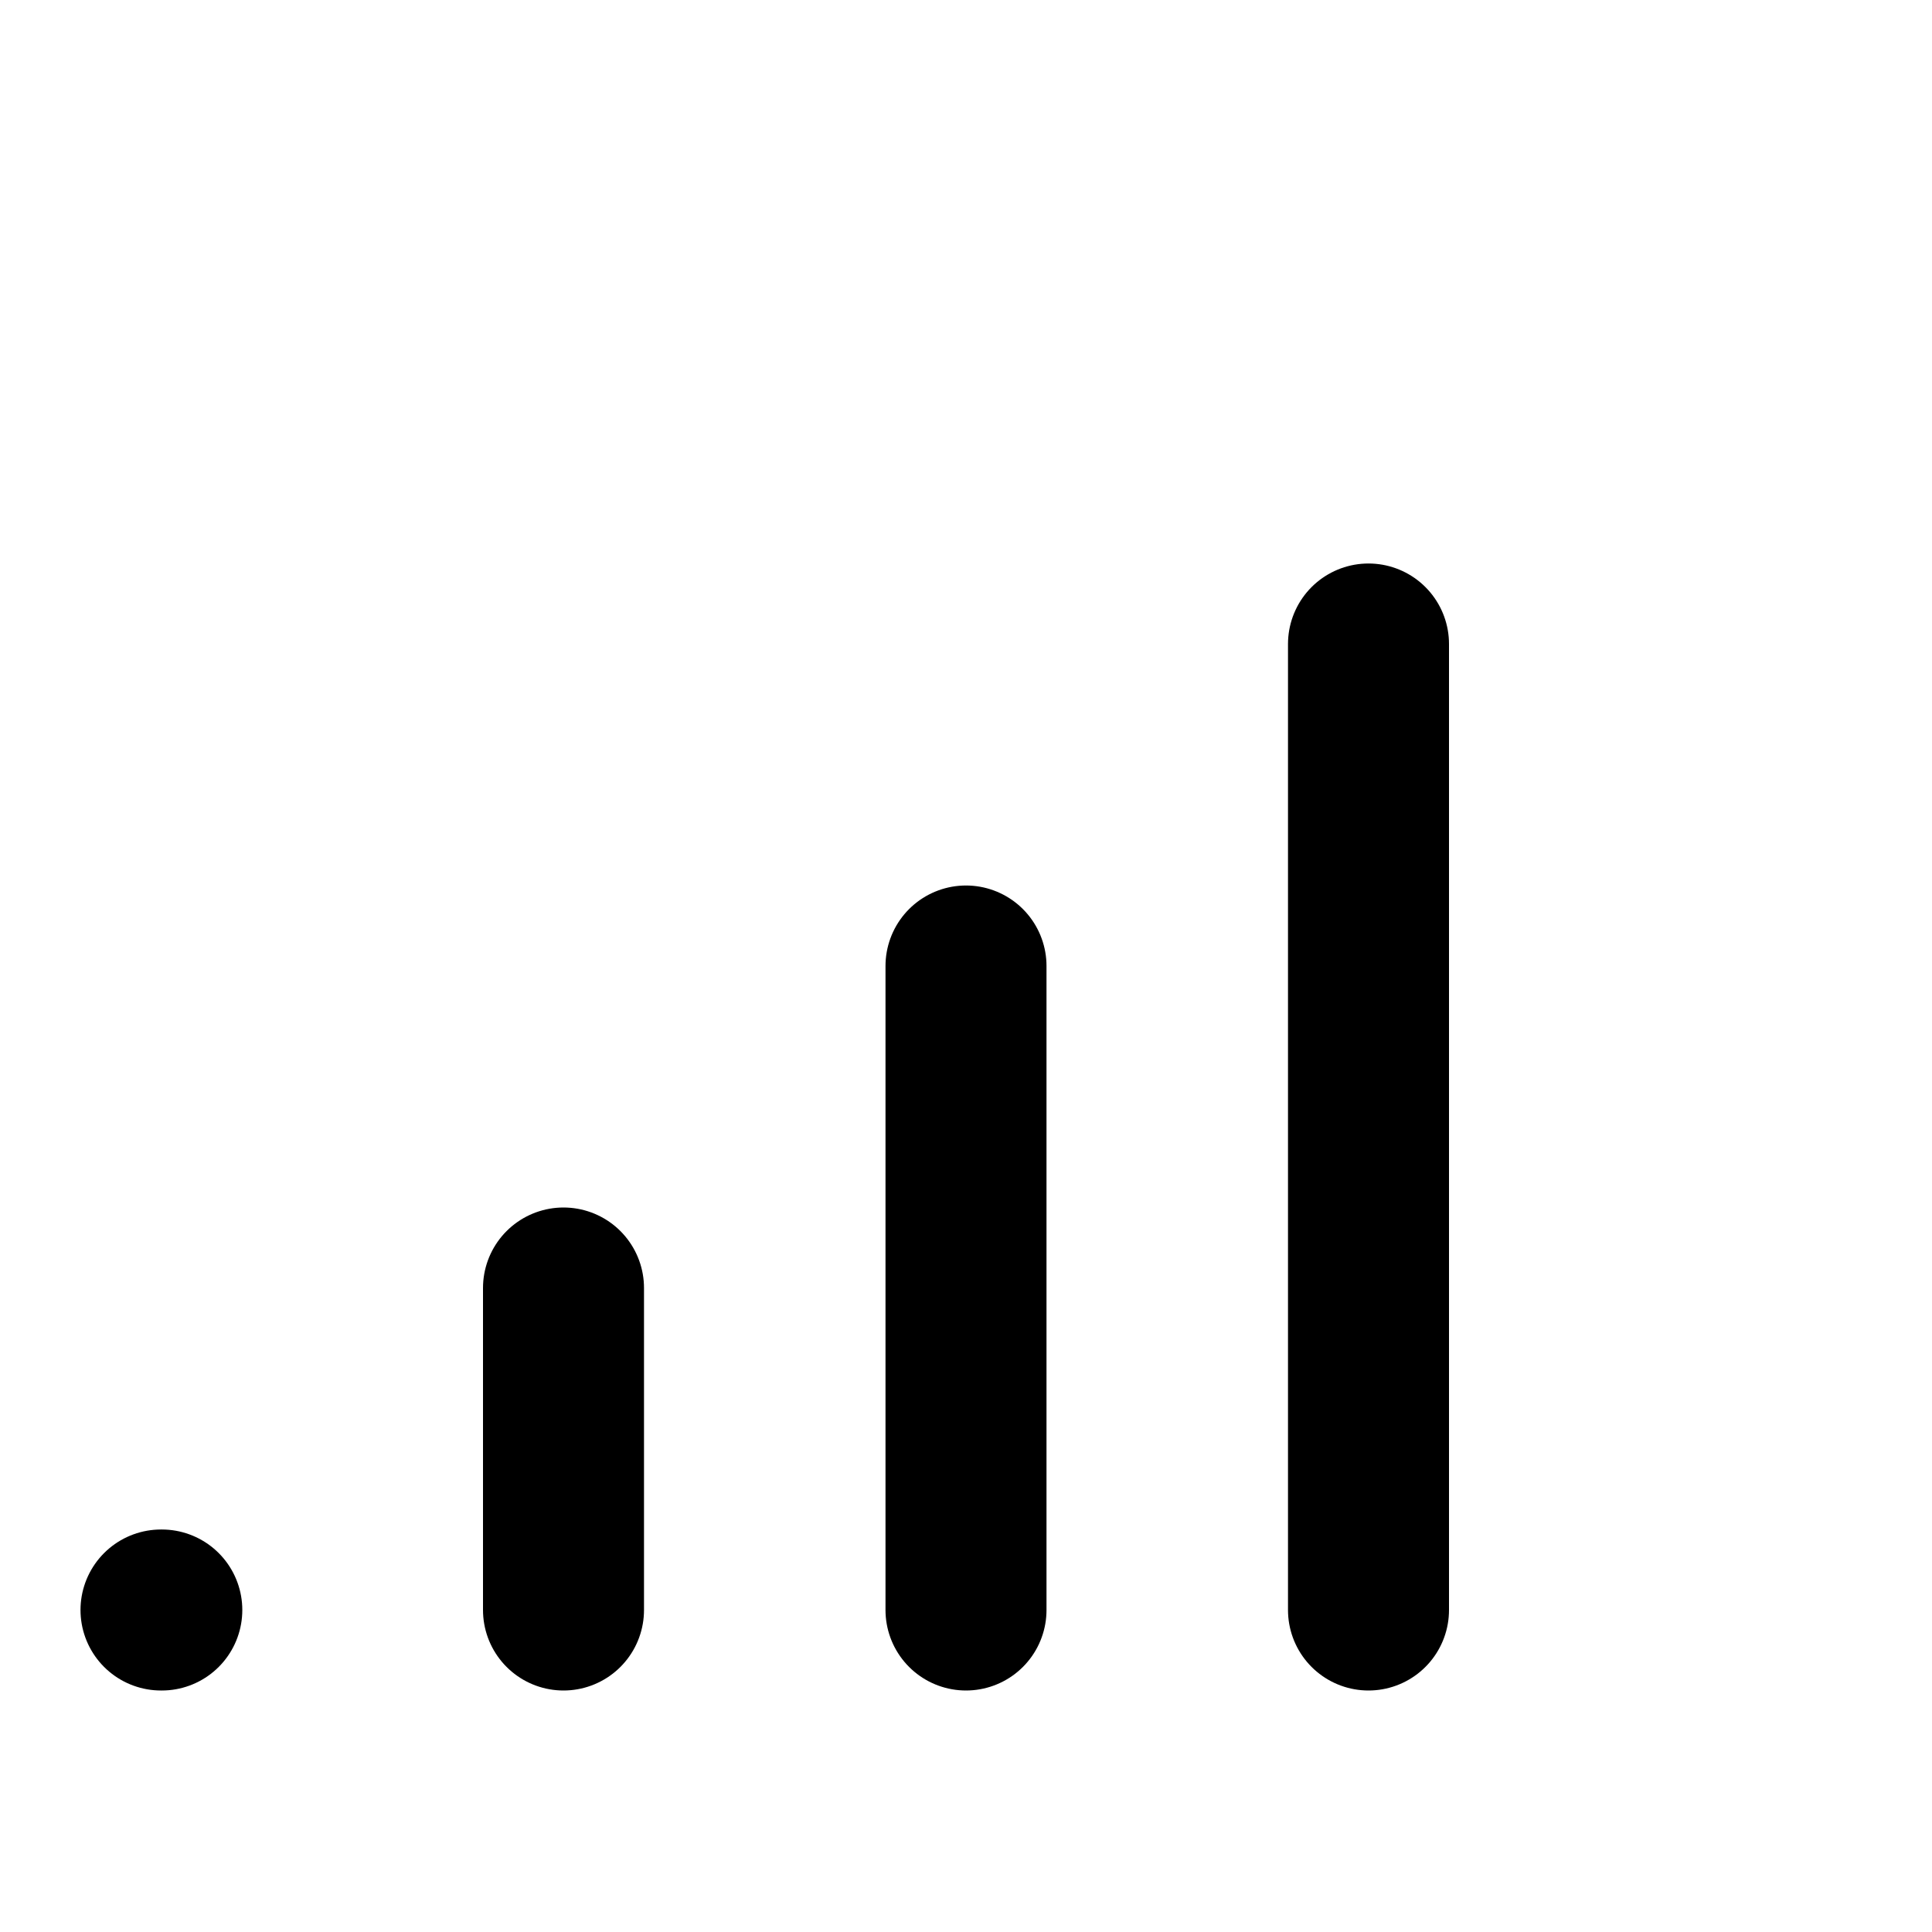
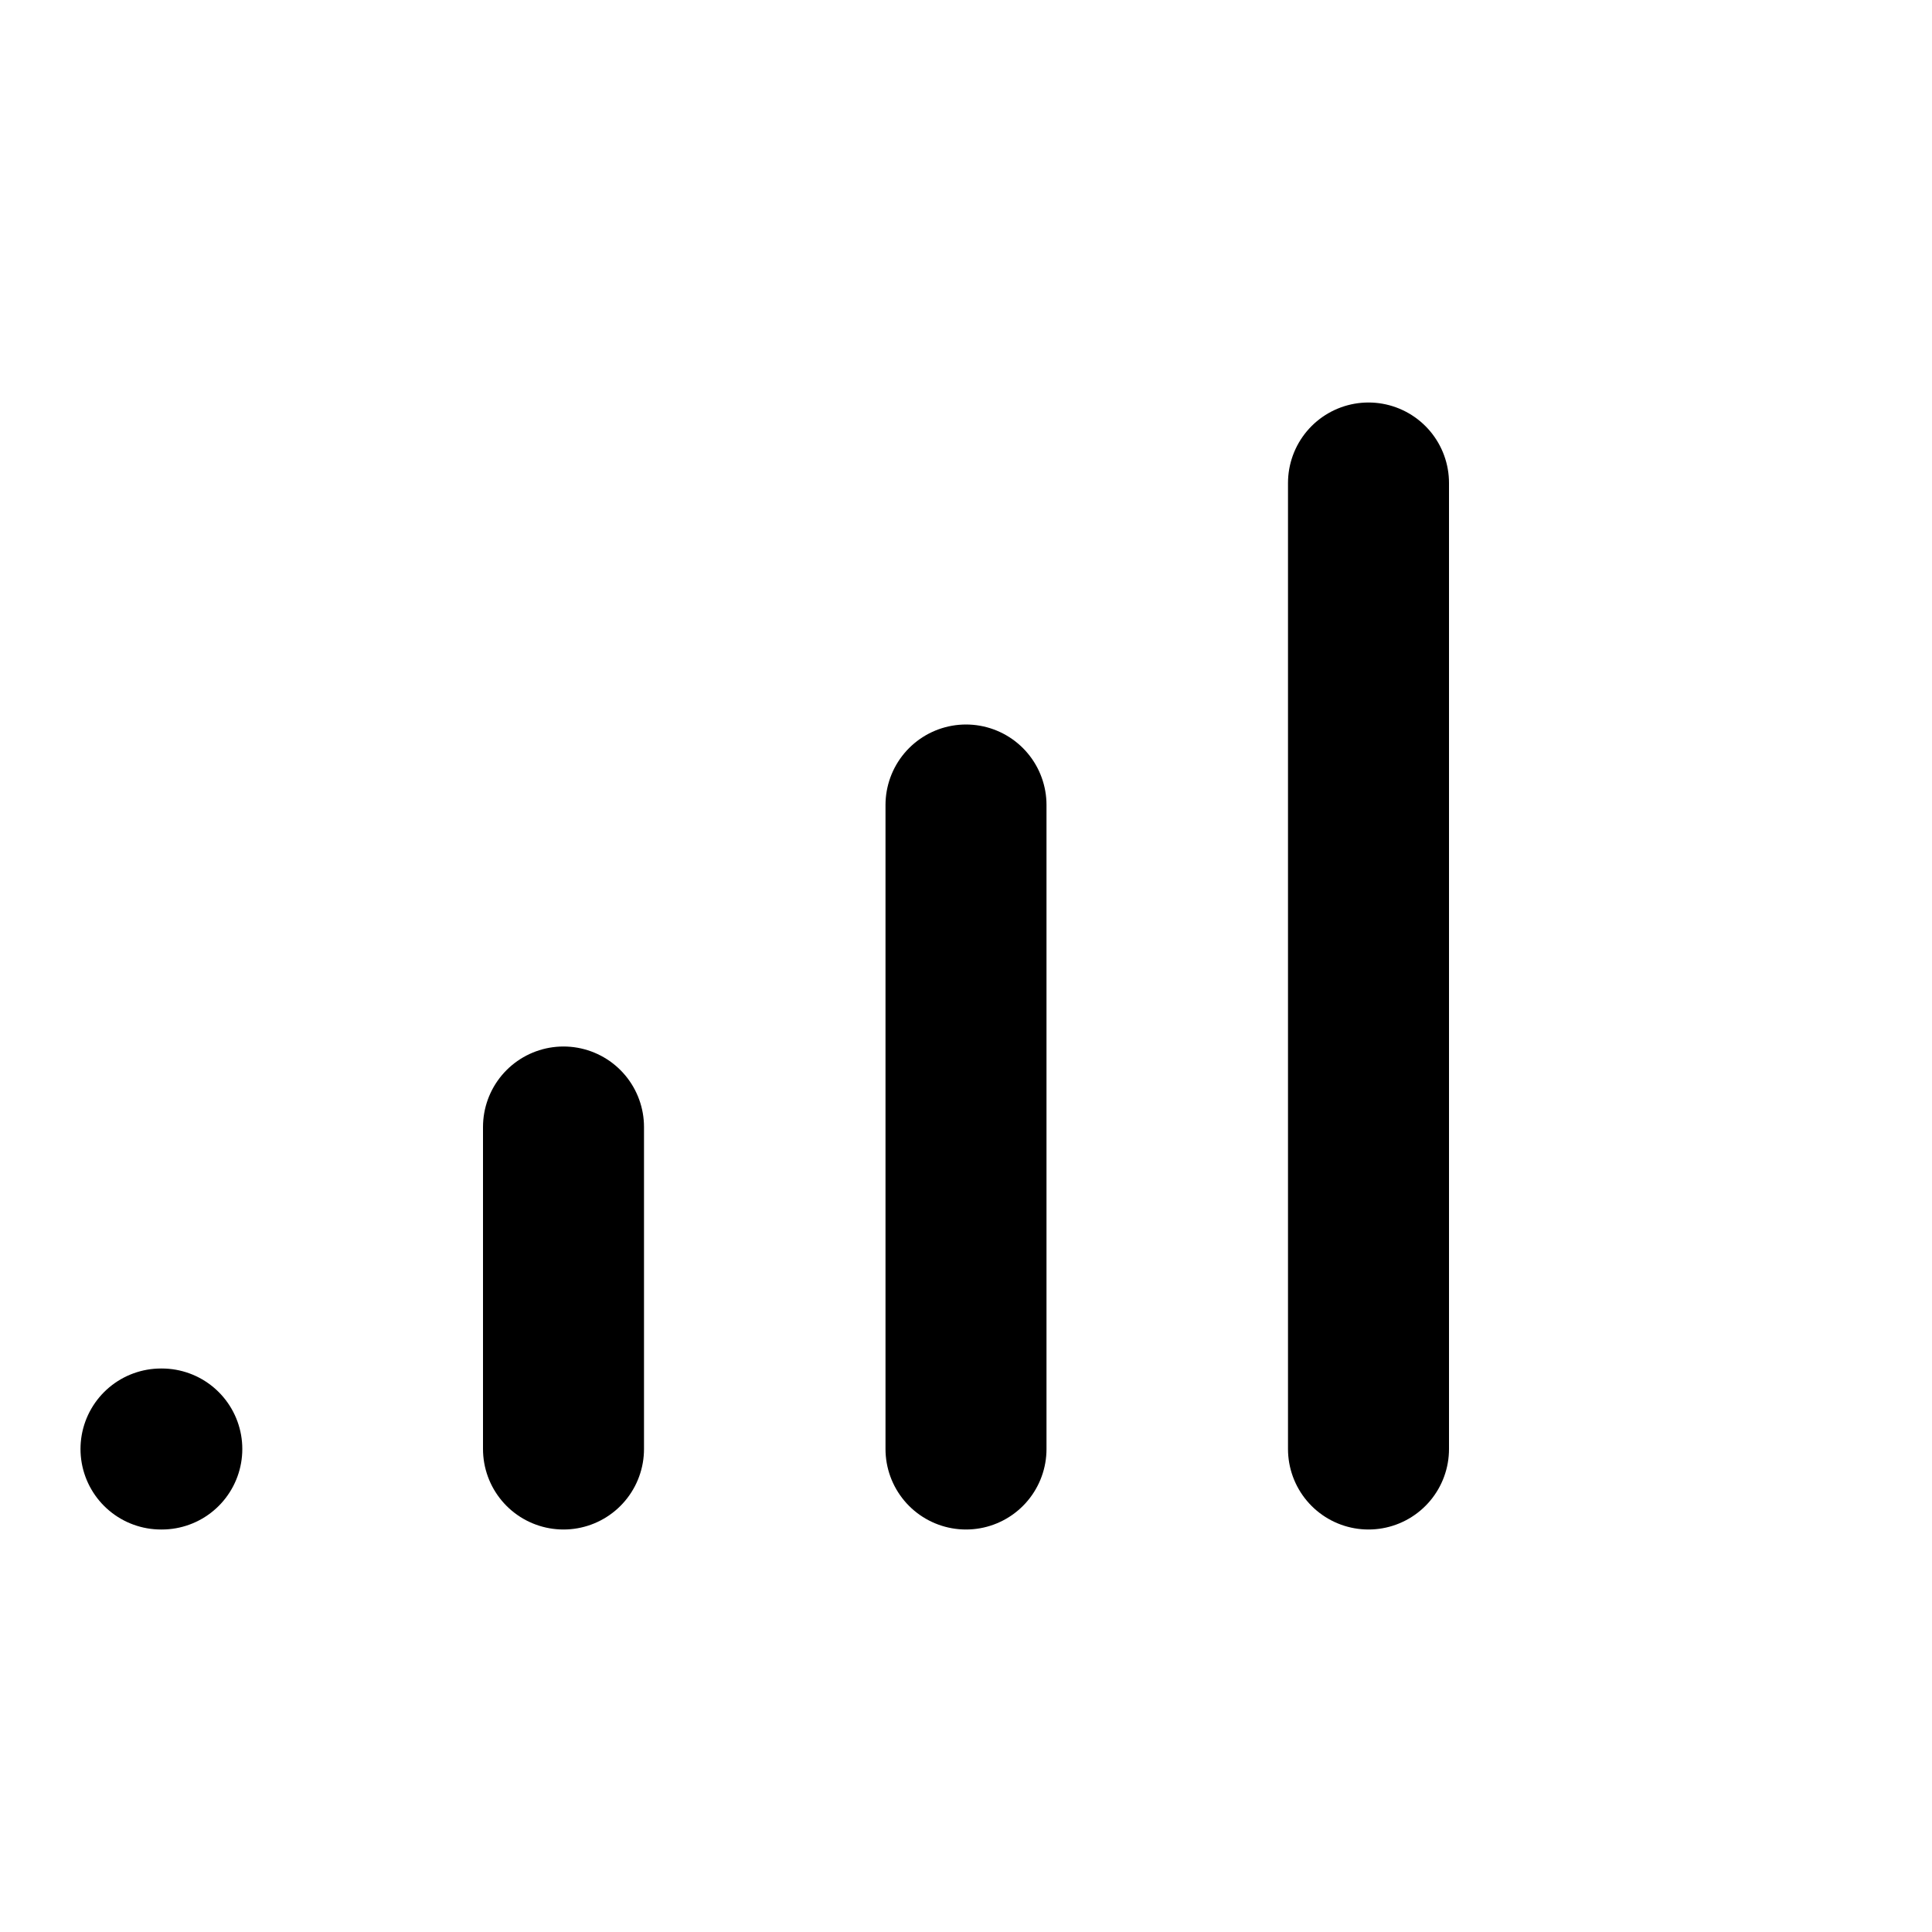
- <svg xmlns="http://www.w3.org/2000/svg" class="lucide lucide-signal-high" width="24" height="24" viewBox="0 0 24 24" fill="none" stroke="currentColor" stroke-width="2" stroke-linecap="round" stroke-linejoin="round">
+ <svg xmlns="http://www.w3.org/2000/svg" class="lucide lucide-signal-high" width="24" height="24" viewBox="0 2 24 24" fill="none" stroke="currentColor" stroke-width="2" stroke-linecap="round" stroke-linejoin="round">
  <path d="M2 20h.01" />
  <path d="M7 20v-4" />
  <path d="M12 20v-8" />
  <path d="M17 20V8" />
</svg>
